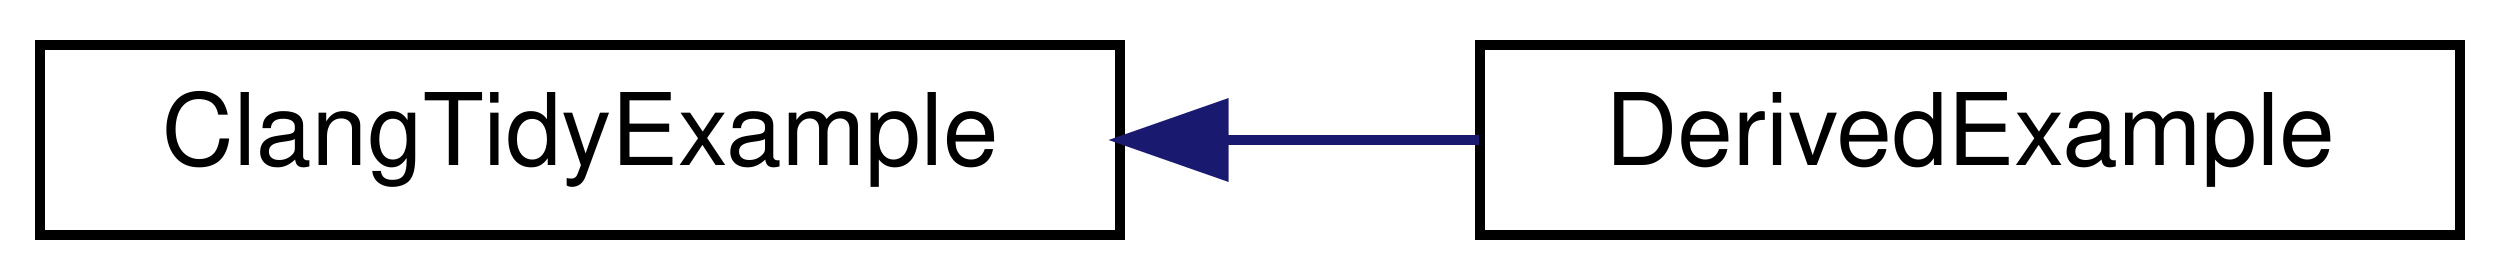
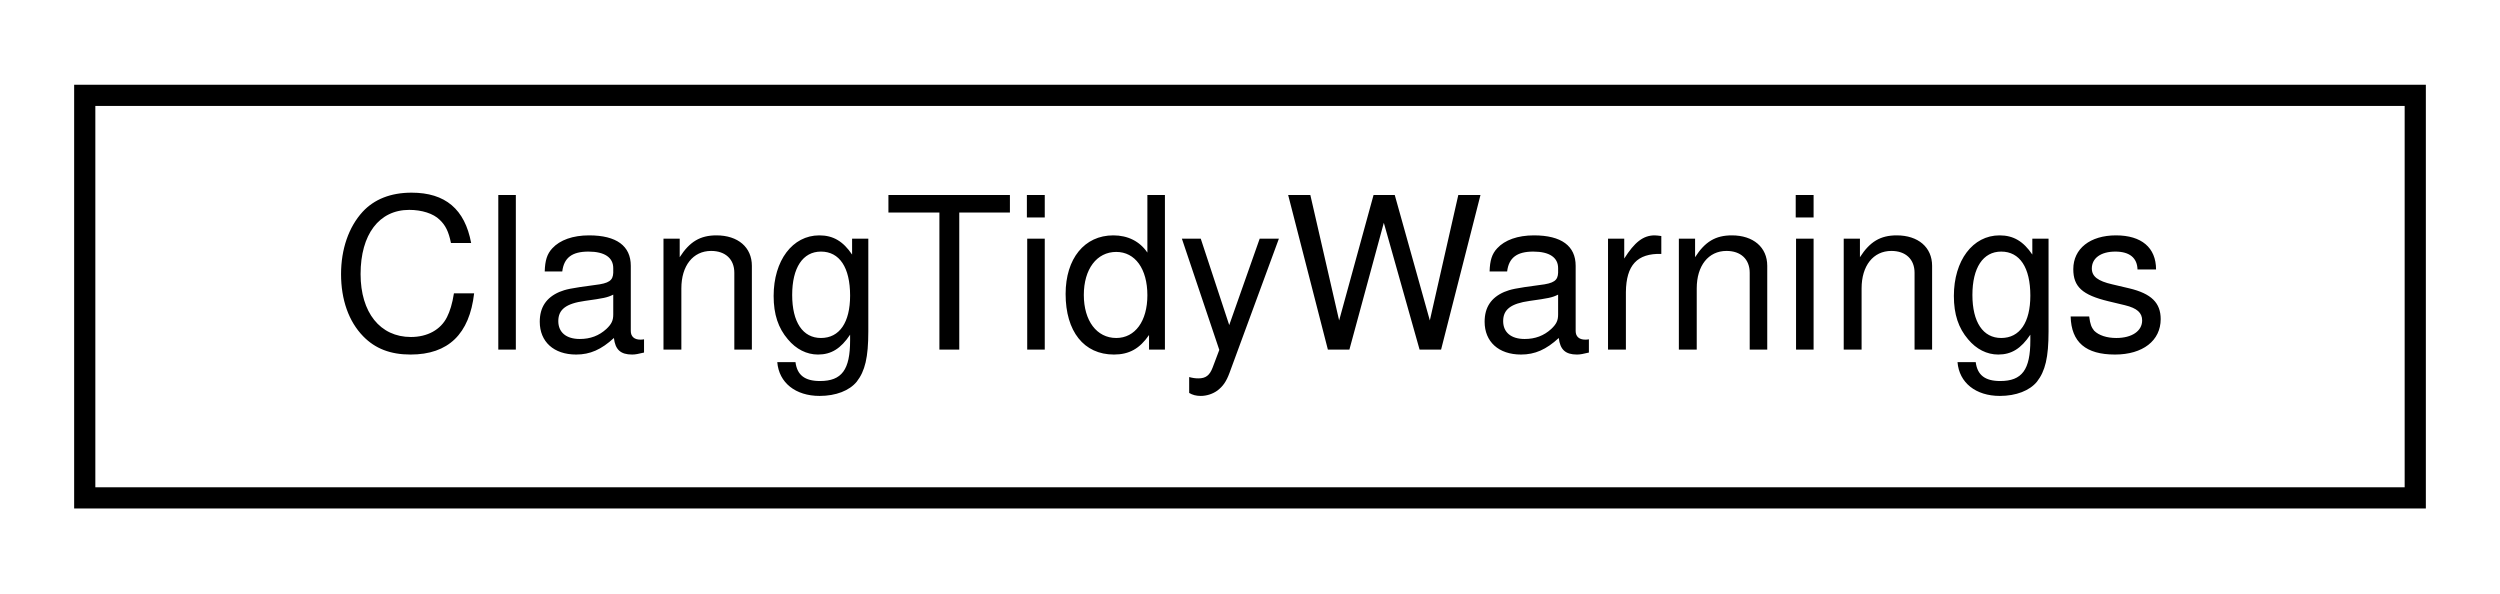
- <svg xmlns="http://www.w3.org/2000/svg" xmlns:xlink="http://www.w3.org/1999/xlink" width="250pt" height="28pt" viewBox="0.00 0.00 250.00 28.00">
+ <svg xmlns="http://www.w3.org/2000/svg" xmlns:xlink="http://www.w3.org/1999/xlink" width="118pt" height="28pt" viewBox="0.00 0.00 118.00 28.00">
  <g id="graph0" class="graph" transform="scale(1 1) rotate(0) translate(4 24)">
    <g id="node1" class="node">
      <g id="a_node1">
-         <a xlink:href="classClangTidyExample.html" target="_top" xlink:title=" ">
-           <polygon fill="none" stroke="black" points="0,-0.5 0,-19.5 108,-19.5 108,-0.5 0,-0.5" />
-           <text text-anchor="middle" x="54" y="-7.5" font-family="Helvetica,sans-Serif" font-size="10.00">ClangTidyExample</text>
+         <a xlink:href="classClangTidyWarnings.html" target="_top" xlink:title=" ">
+           <polygon fill="none" stroke="black" points="0,-0.5 0,-19.5 110,-19.5 110,-0.5 0,-0.5" />
+           <text text-anchor="middle" x="55" y="-7.5" font-family="Helvetica,sans-Serif" font-size="10.00">ClangTidyWarnings</text>
        </a>
      </g>
    </g>
-     <g id="node2" class="node">
-       <g id="a_node2">
-         <a xlink:href="classDerivedExample.html" target="_top" xlink:title=" ">
-           <polygon fill="none" stroke="black" points="144,-0.5 144,-19.5 242,-19.5 242,-0.5 144,-0.5" />
-           <text text-anchor="middle" x="193" y="-7.5" font-family="Helvetica,sans-Serif" font-size="10.00">DerivedExample</text>
-         </a>
-       </g>
-     </g>
-     <g id="edge1" class="edge">
-       <path fill="none" stroke="midnightblue" d="M118.36,-10C126.96,-10 135.66,-10 143.92,-10" />
-       <polygon fill="midnightblue" stroke="midnightblue" points="118.36,-6.5 108.36,-10 118.36,-13.5 118.36,-6.5" />
-     </g>
  </g>
</svg>
